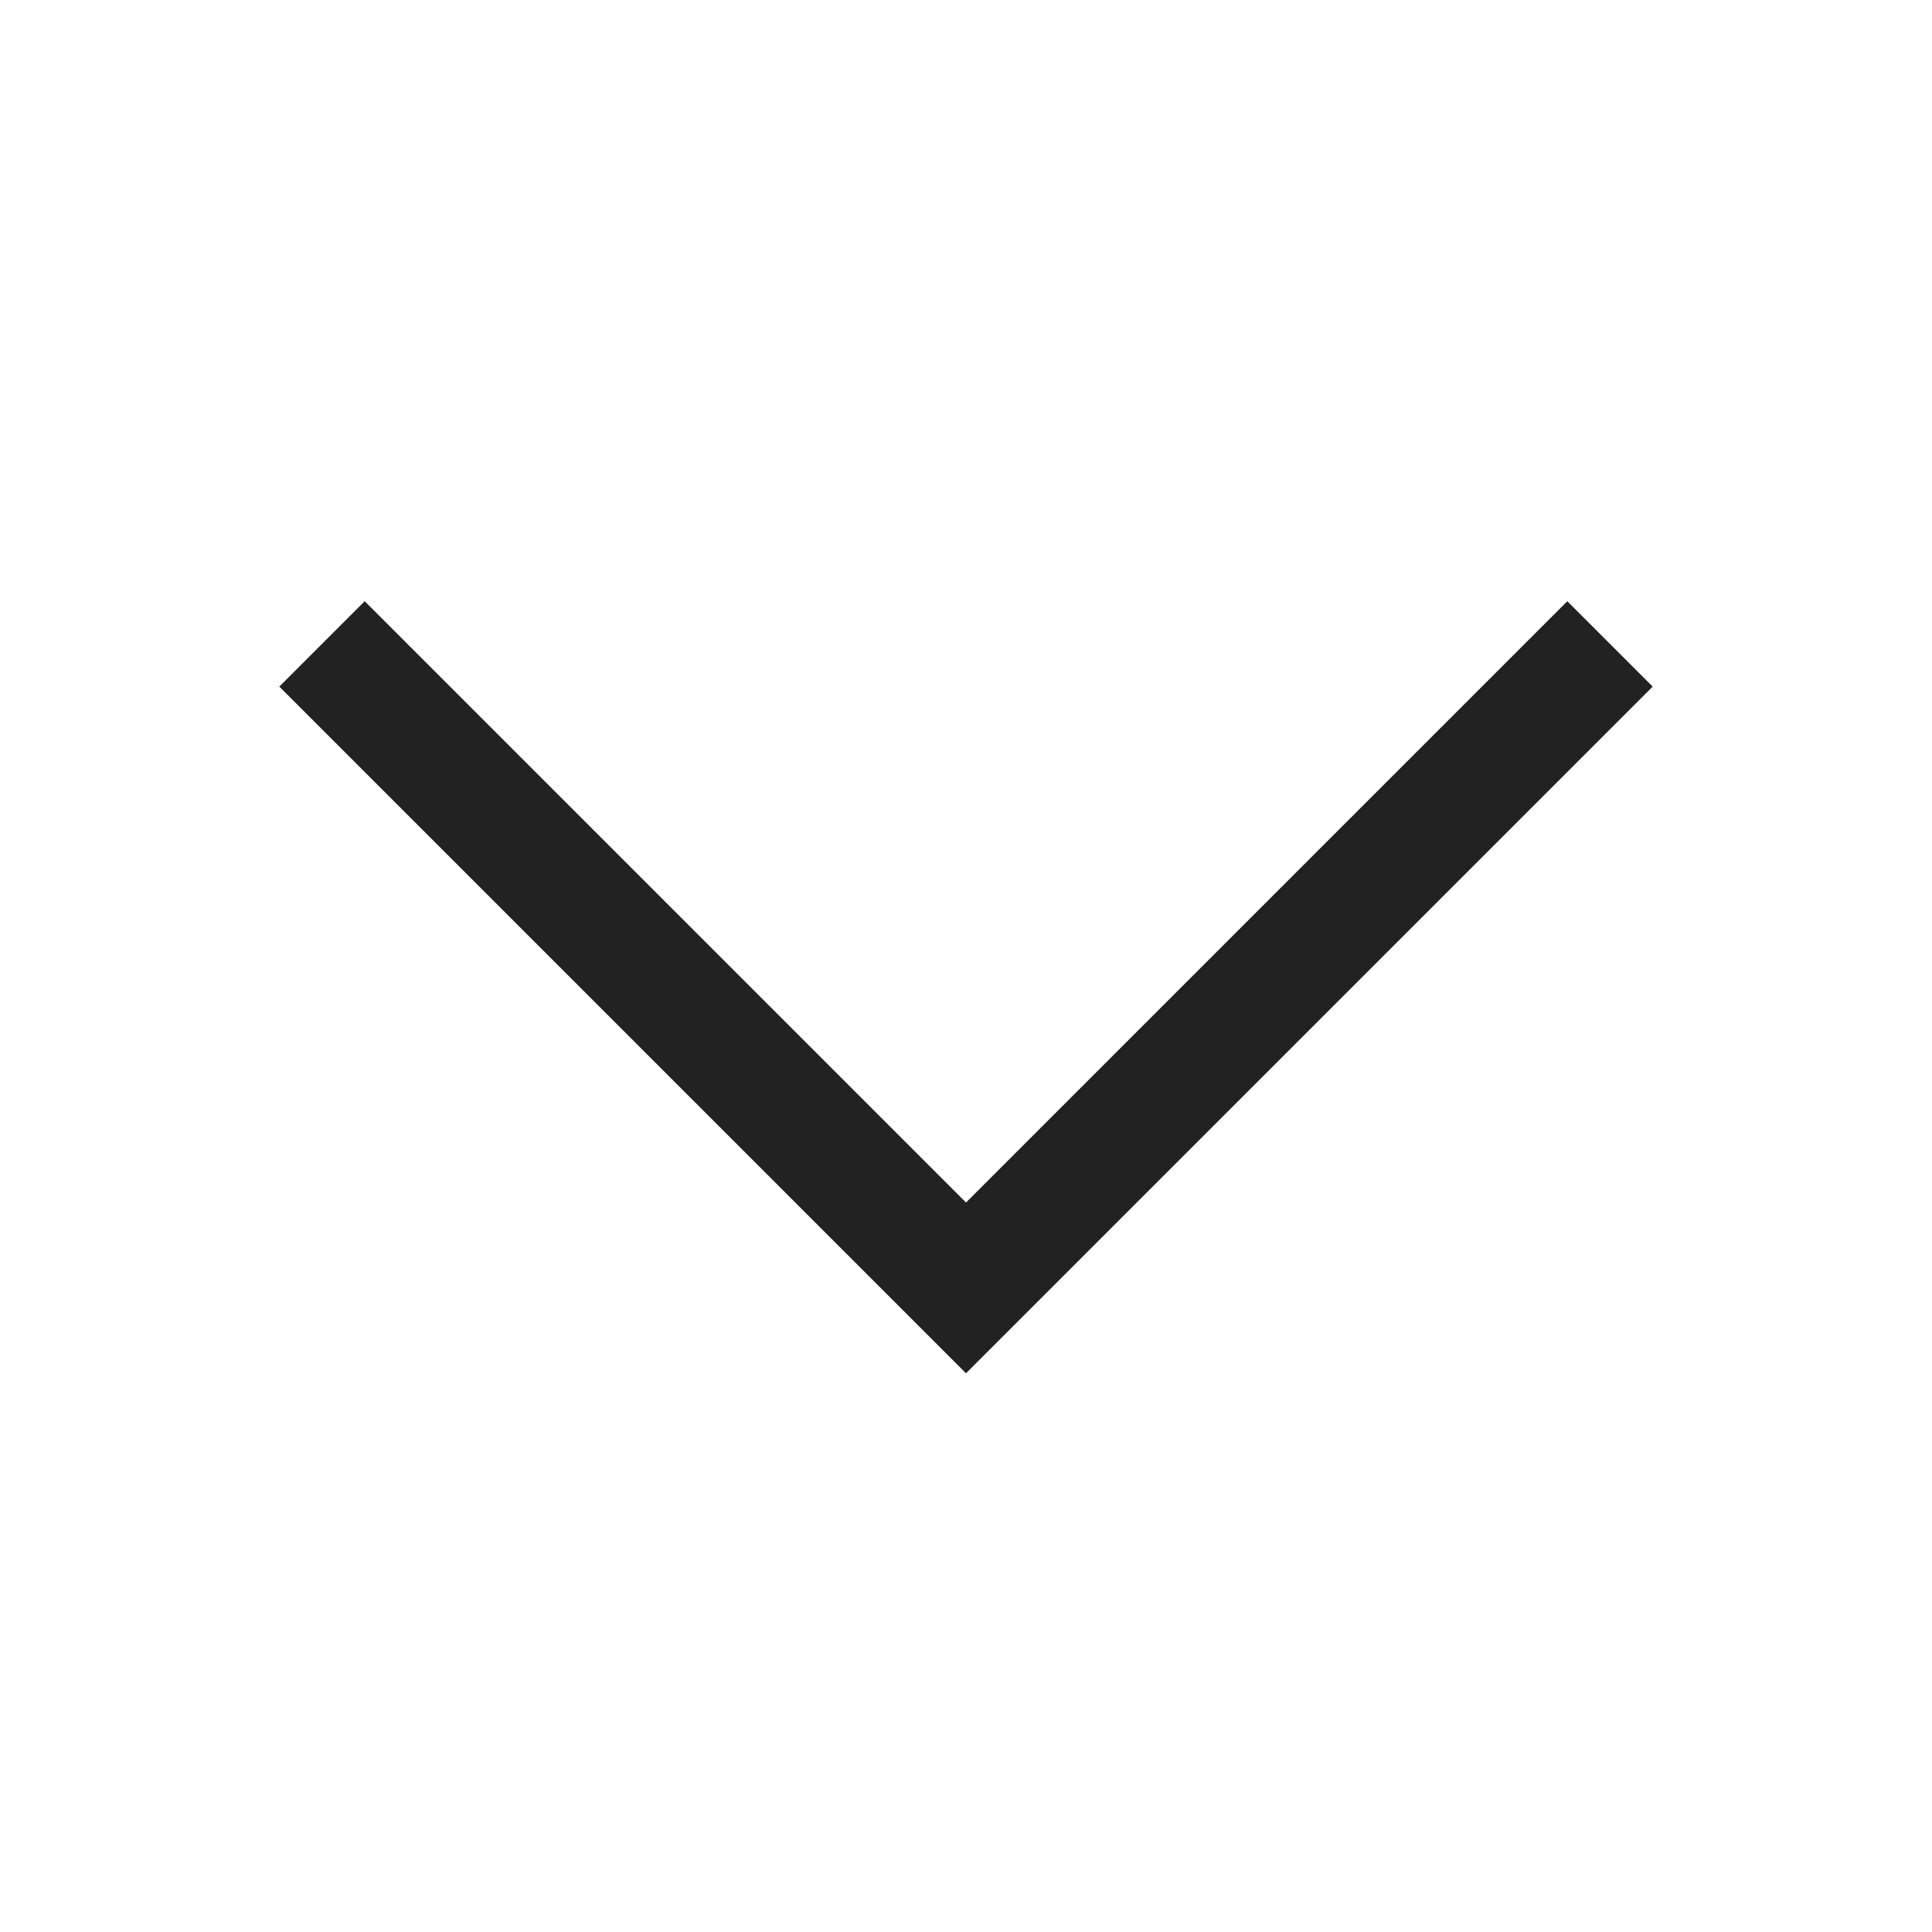
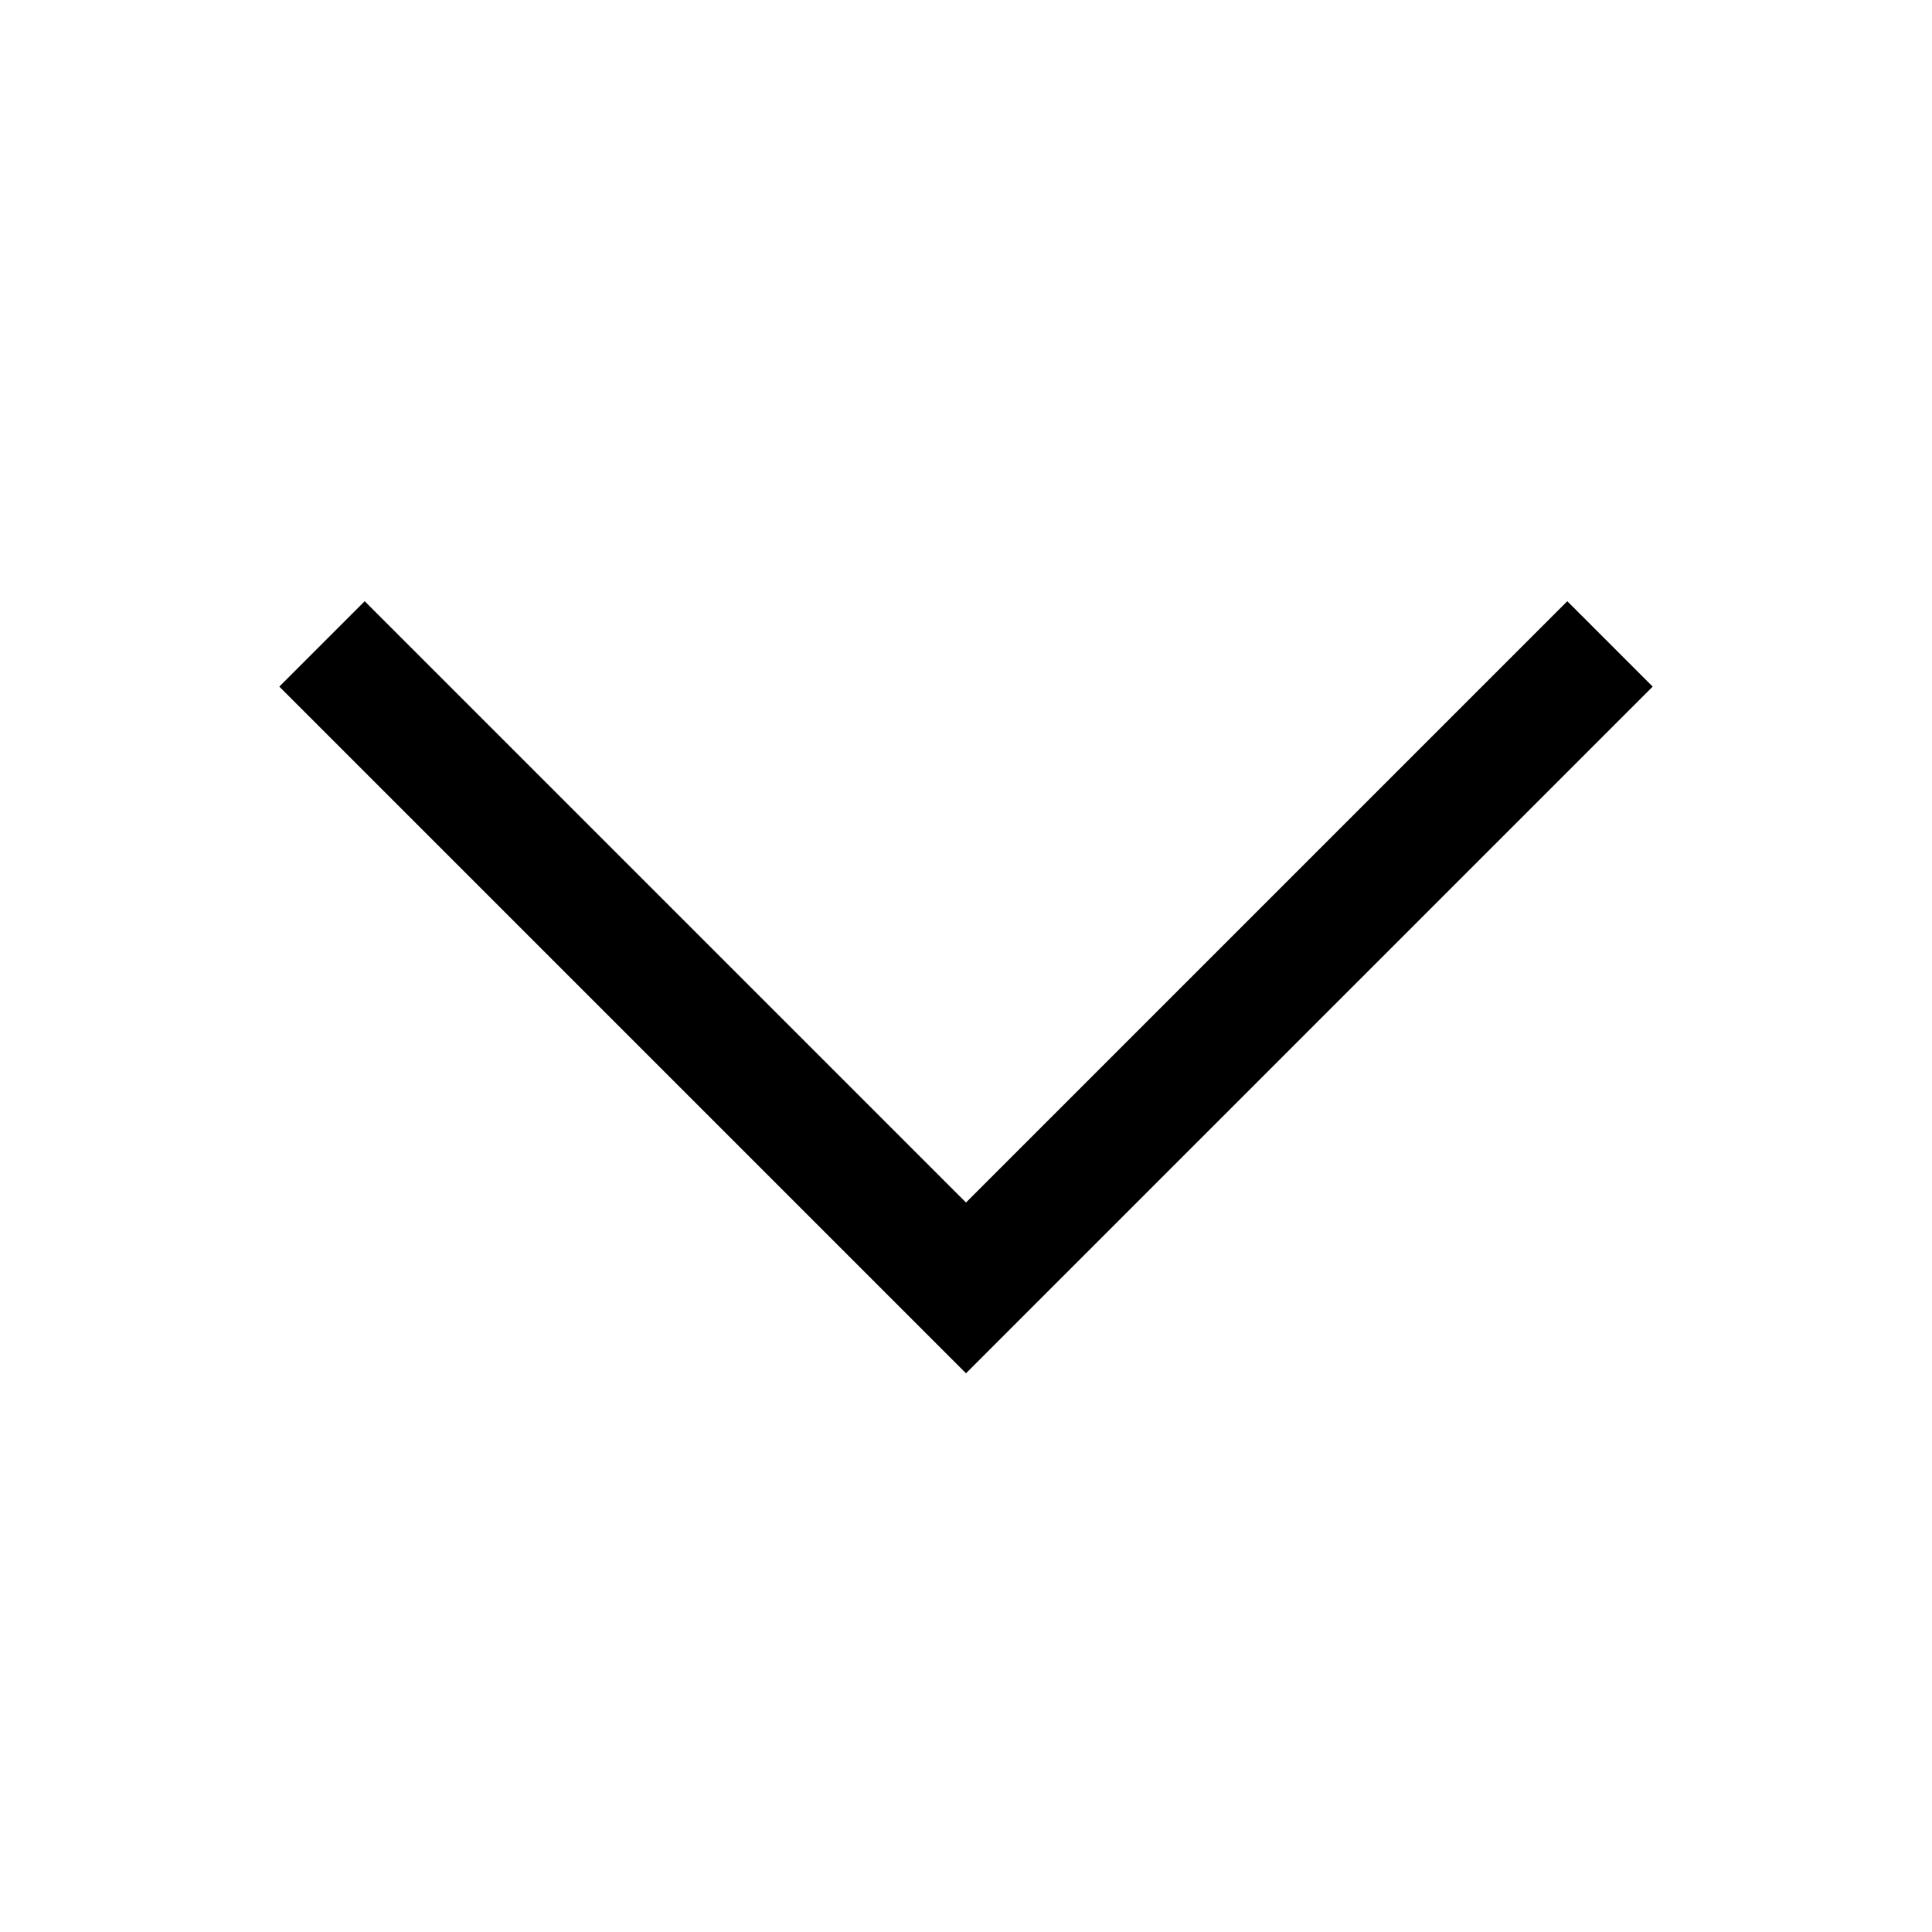
<svg xmlns="http://www.w3.org/2000/svg" id="arrow_down_24" data-name="arrow_down(h24)" viewBox="0 0 24 24">
  <path d="M0 0h24v24H0z" style="fill:none" transform="rotate(90 12 12)" data-name="keyline/24px" />
-   <path data-name="패스 202519" d="m18280.215-3412.96-8 8 8 8" transform="rotate(-90 10852.587 7435.627)" style="stroke:#222;stroke-width:1.5px;fill:none" />
+   <path data-name="패스 202519" d="m18280.215-3412.96-8 8 8 8" transform="rotate(-90 10852.587 7435.627)" style="stroke:currentColor;stroke-width:1.5px;fill:none" />
</svg>
